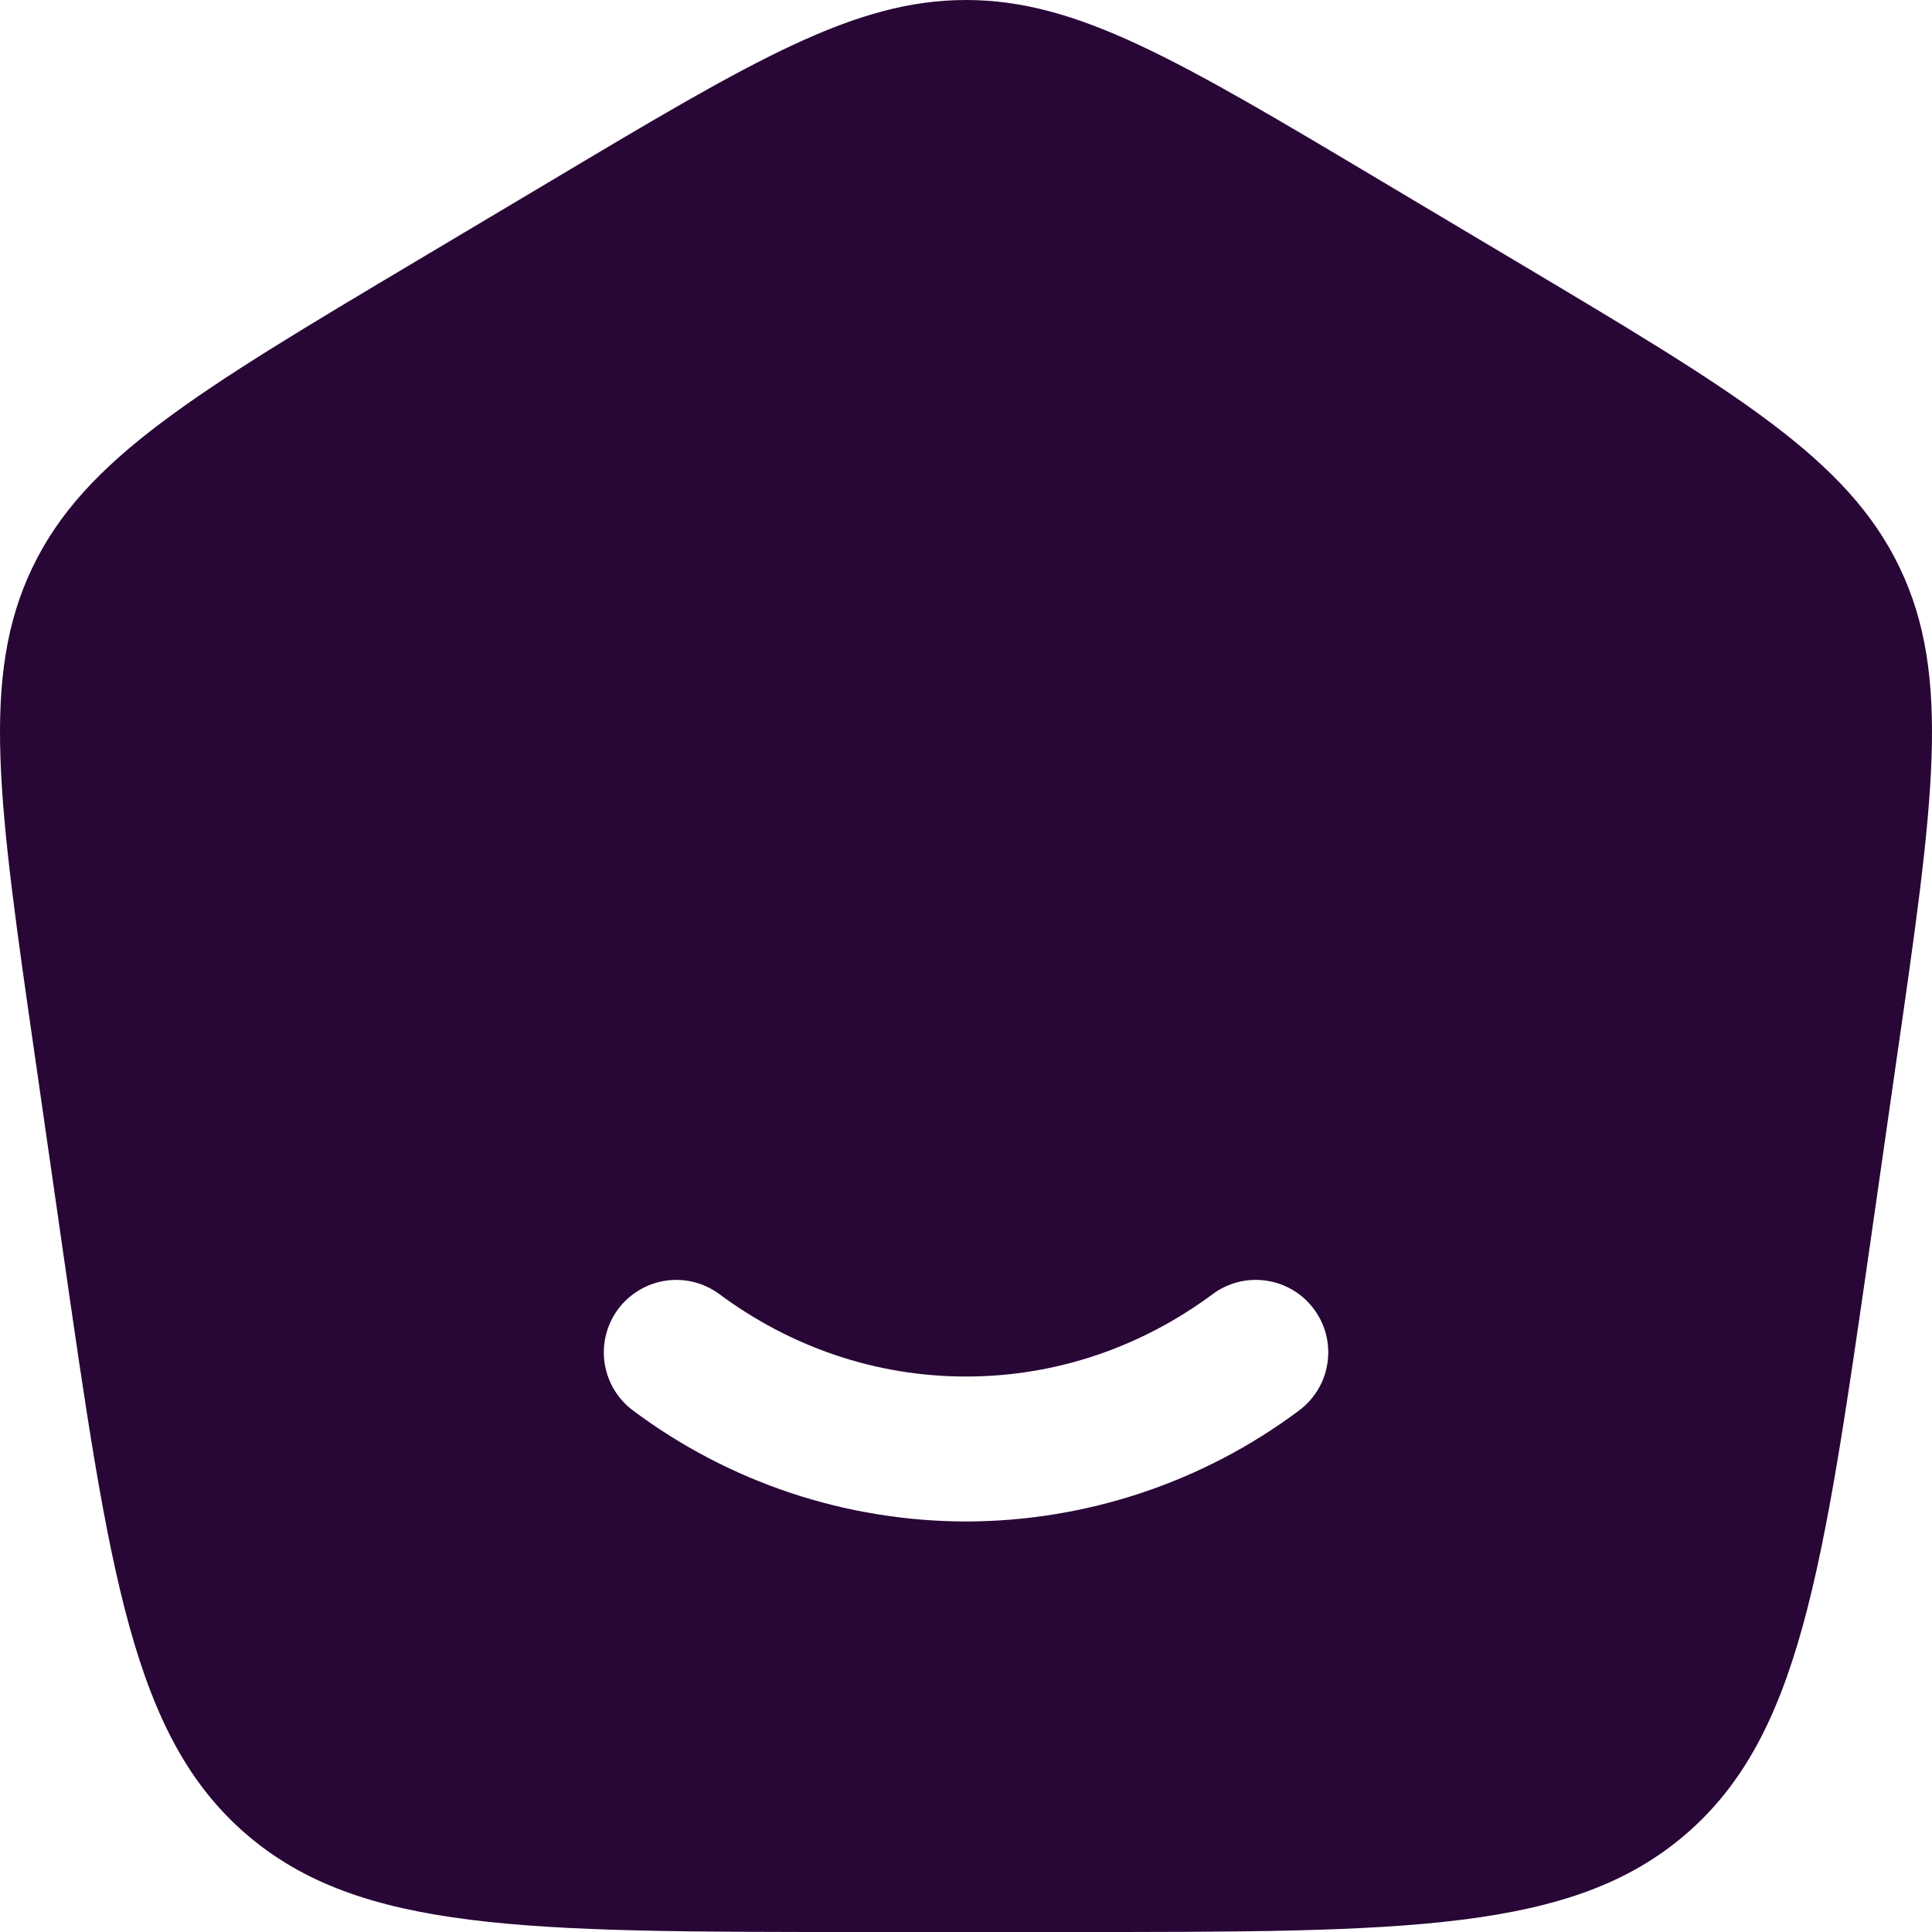
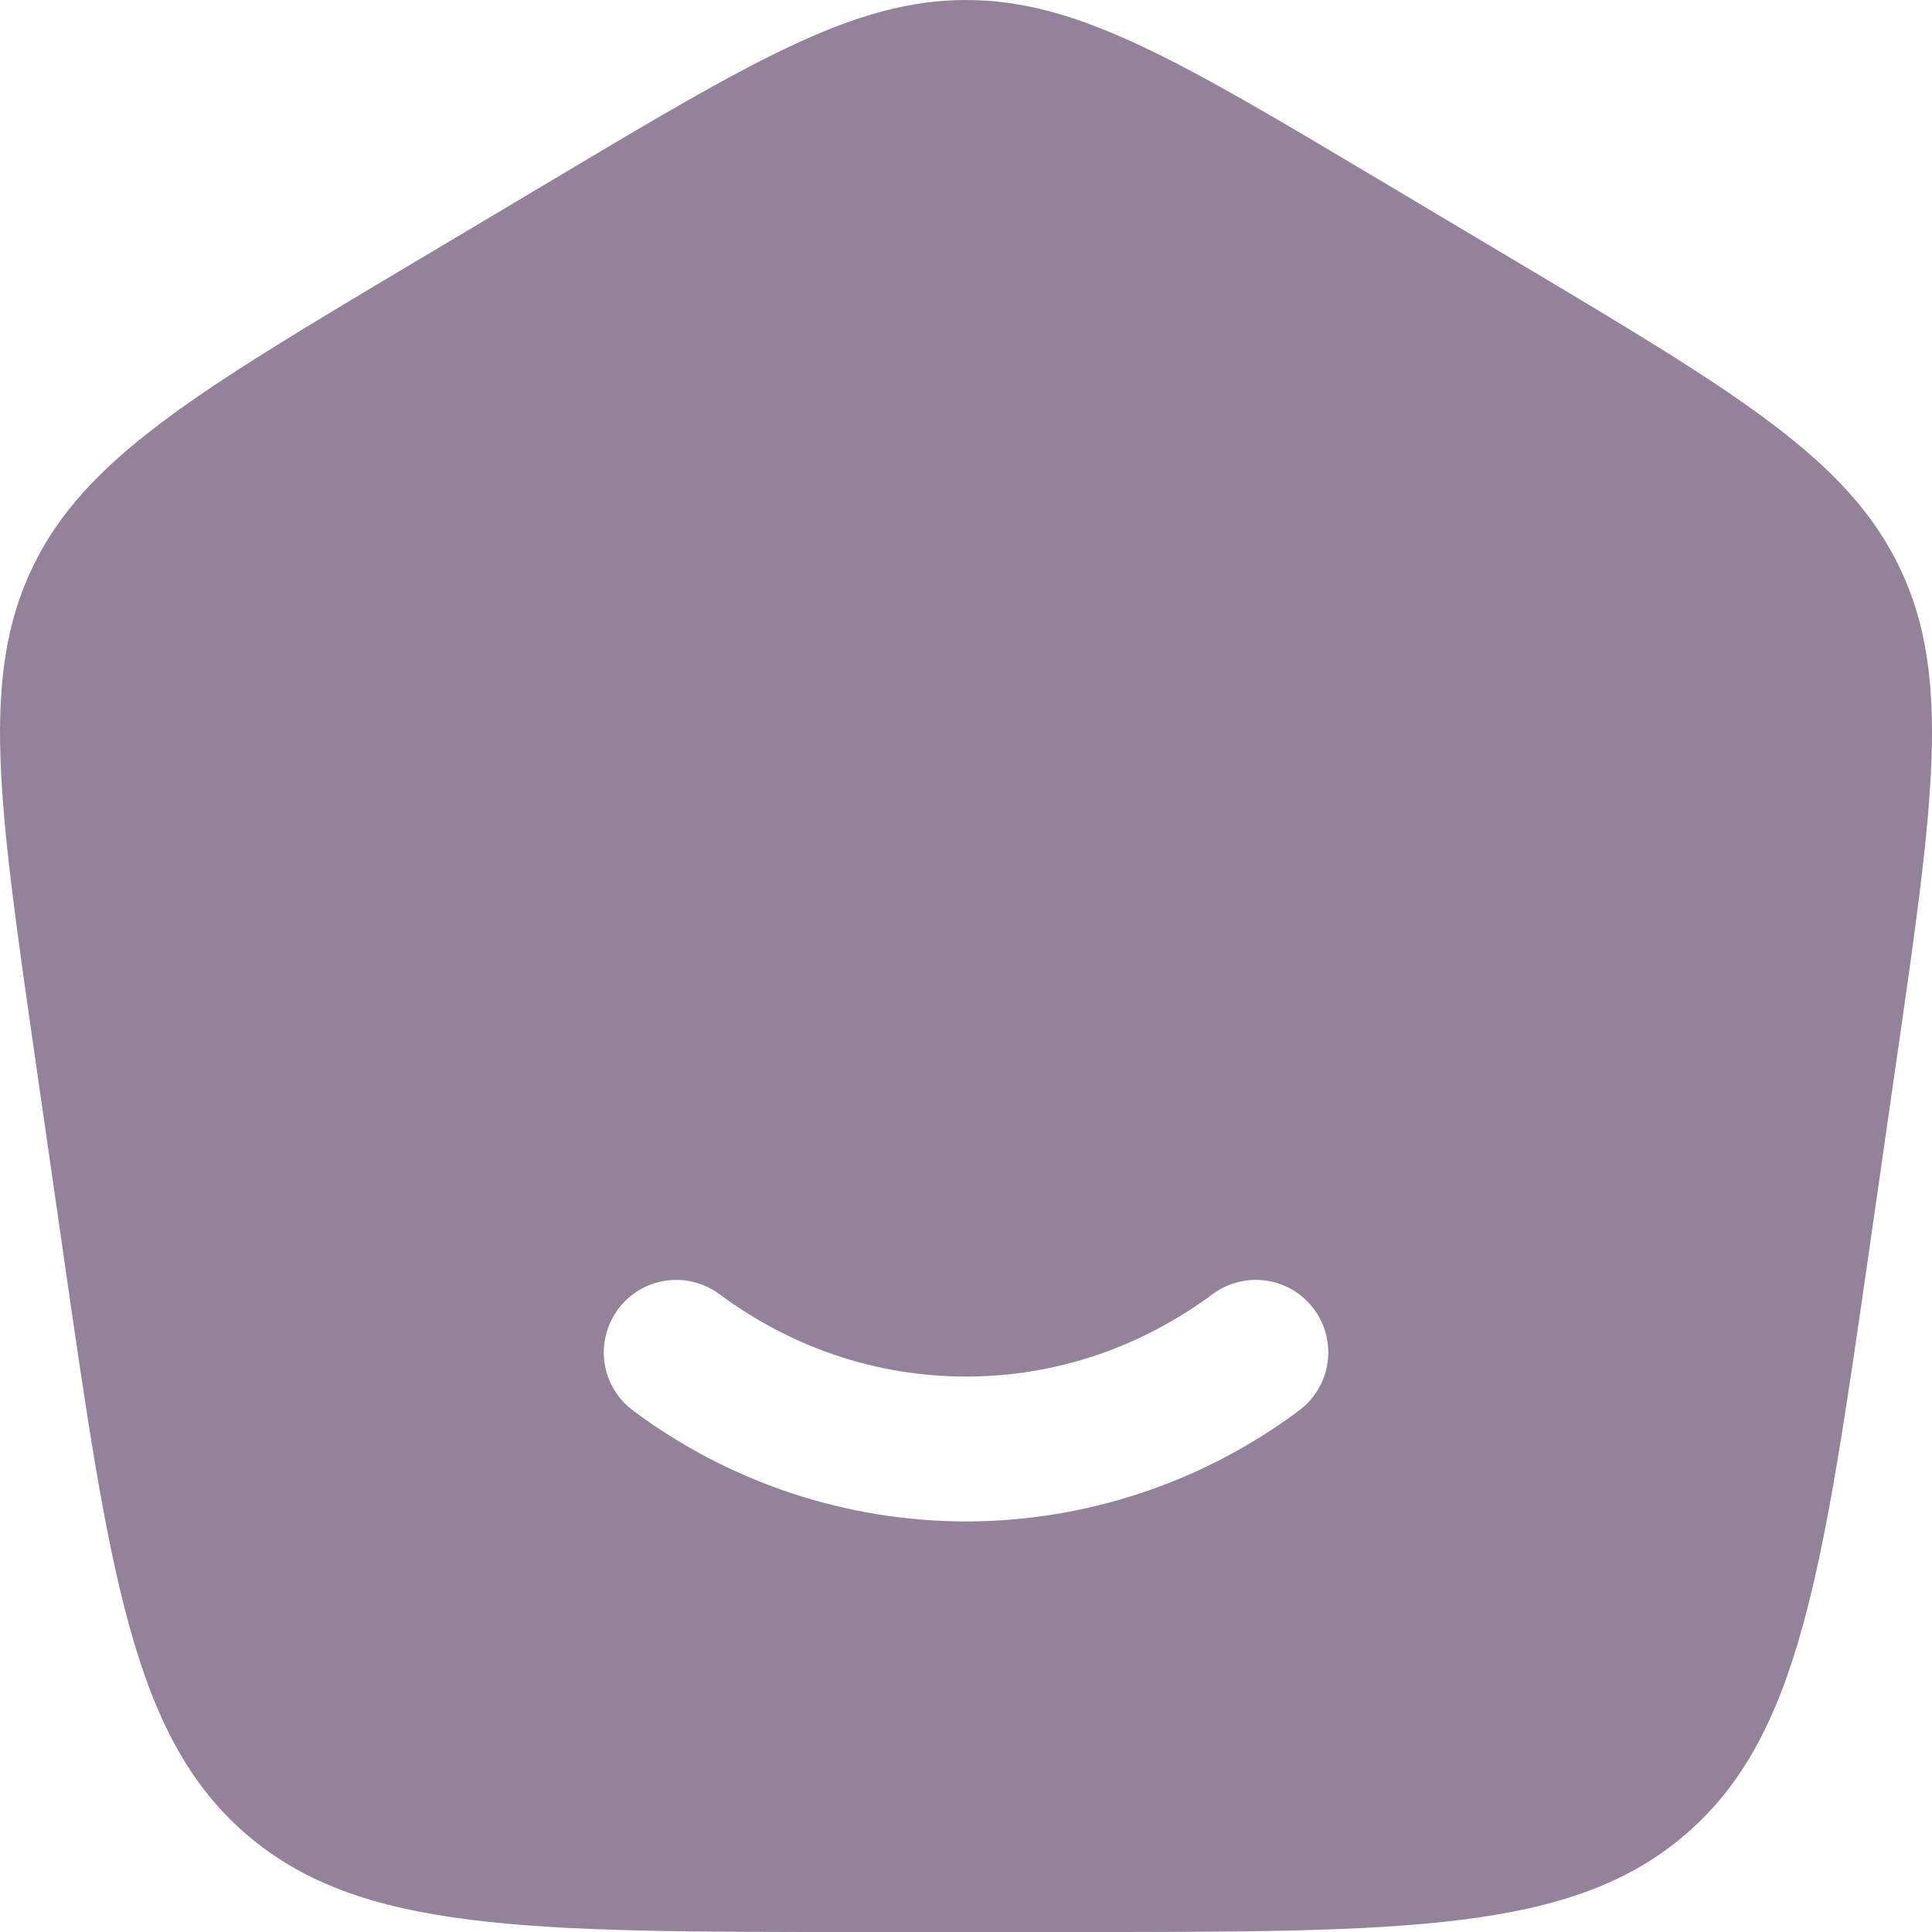
- <svg xmlns="http://www.w3.org/2000/svg" width="33" height="33" viewBox="0 0 33 33" fill="none">
-   <path fill-rule="evenodd" clip-rule="evenodd" d="M18.325 33H14.675C8.988 33 6.145 33 4.207 31.33C2.268 29.66 1.865 26.867 1.062 21.277L0.602 18.081C-0.025 13.73 -0.339 11.553 0.554 9.694C1.446 7.834 3.344 6.702 7.14 4.442L9.425 3.081C12.87 1.026 14.596 0 16.5 0C18.404 0 20.128 1.026 23.575 3.081L25.86 4.442C29.655 6.702 31.554 7.834 32.447 9.694C33.34 11.553 33.024 13.73 32.397 18.081L31.939 21.277C31.135 26.867 30.733 29.66 28.794 31.33C26.855 33 24.012 33 18.325 33ZM10.557 22.362C10.753 22.099 11.045 21.924 11.369 21.875C11.694 21.827 12.024 21.91 12.288 22.105C13.489 22.996 14.94 23.512 16.5 23.512C18.061 23.512 19.512 22.996 20.713 22.105C20.843 22.008 20.991 21.938 21.149 21.898C21.307 21.859 21.471 21.851 21.631 21.875C21.792 21.898 21.947 21.954 22.086 22.037C22.226 22.121 22.347 22.231 22.444 22.362C22.541 22.492 22.611 22.64 22.651 22.798C22.69 22.956 22.698 23.12 22.674 23.281C22.651 23.441 22.596 23.596 22.512 23.735C22.428 23.875 22.318 23.996 22.188 24.093C20.545 25.321 18.551 25.985 16.5 25.988C14.45 25.985 12.455 25.321 10.813 24.093C10.55 23.898 10.375 23.605 10.327 23.281C10.279 22.956 10.362 22.626 10.557 22.362Z" fill="#280636" />
+ <svg xmlns="http://www.w3.org/2000/svg" width="28" height="28" viewBox="0 0 28 28" fill="none">
+   <path fill-rule="evenodd" clip-rule="evenodd" d="M15.549 28H12.452C7.626 28 5.214 28 3.569 26.583C1.924 25.166 1.583 22.796 0.901 18.053L0.51 15.341C-0.021 11.649 -0.287 9.803 0.47 8.225C1.227 6.647 2.837 5.687 6.058 3.769L7.997 2.614C10.92 0.871 12.385 0 14 0C15.616 0 17.079 0.871 20.003 2.614L21.942 3.769C25.162 5.687 26.773 6.647 27.531 8.225C28.288 9.803 28.021 11.649 27.489 15.341L27.099 18.053C26.418 22.796 26.076 25.166 24.431 26.583C22.786 28 20.374 28 15.549 28ZM8.958 18.974C9.124 18.75 9.371 18.602 9.647 18.561C9.922 18.52 10.203 18.59 10.426 18.756C11.445 19.512 12.676 19.95 14 19.95C15.325 19.95 16.555 19.512 17.574 18.756C17.685 18.674 17.811 18.614 17.945 18.581C18.078 18.547 18.218 18.54 18.354 18.56C18.491 18.581 18.622 18.628 18.74 18.698C18.858 18.769 18.961 18.863 19.044 18.974C19.126 19.084 19.185 19.21 19.219 19.344C19.252 19.478 19.259 19.617 19.239 19.753C19.219 19.89 19.172 20.021 19.101 20.139C19.03 20.257 18.937 20.361 18.826 20.443C17.432 21.484 15.74 22.048 14 22.05C12.261 22.048 10.568 21.484 9.175 20.443C8.951 20.277 8.803 20.029 8.762 19.753C8.721 19.478 8.792 19.198 8.958 18.974Z" fill="#280636" fill-opacity="0.5" />
</svg>
